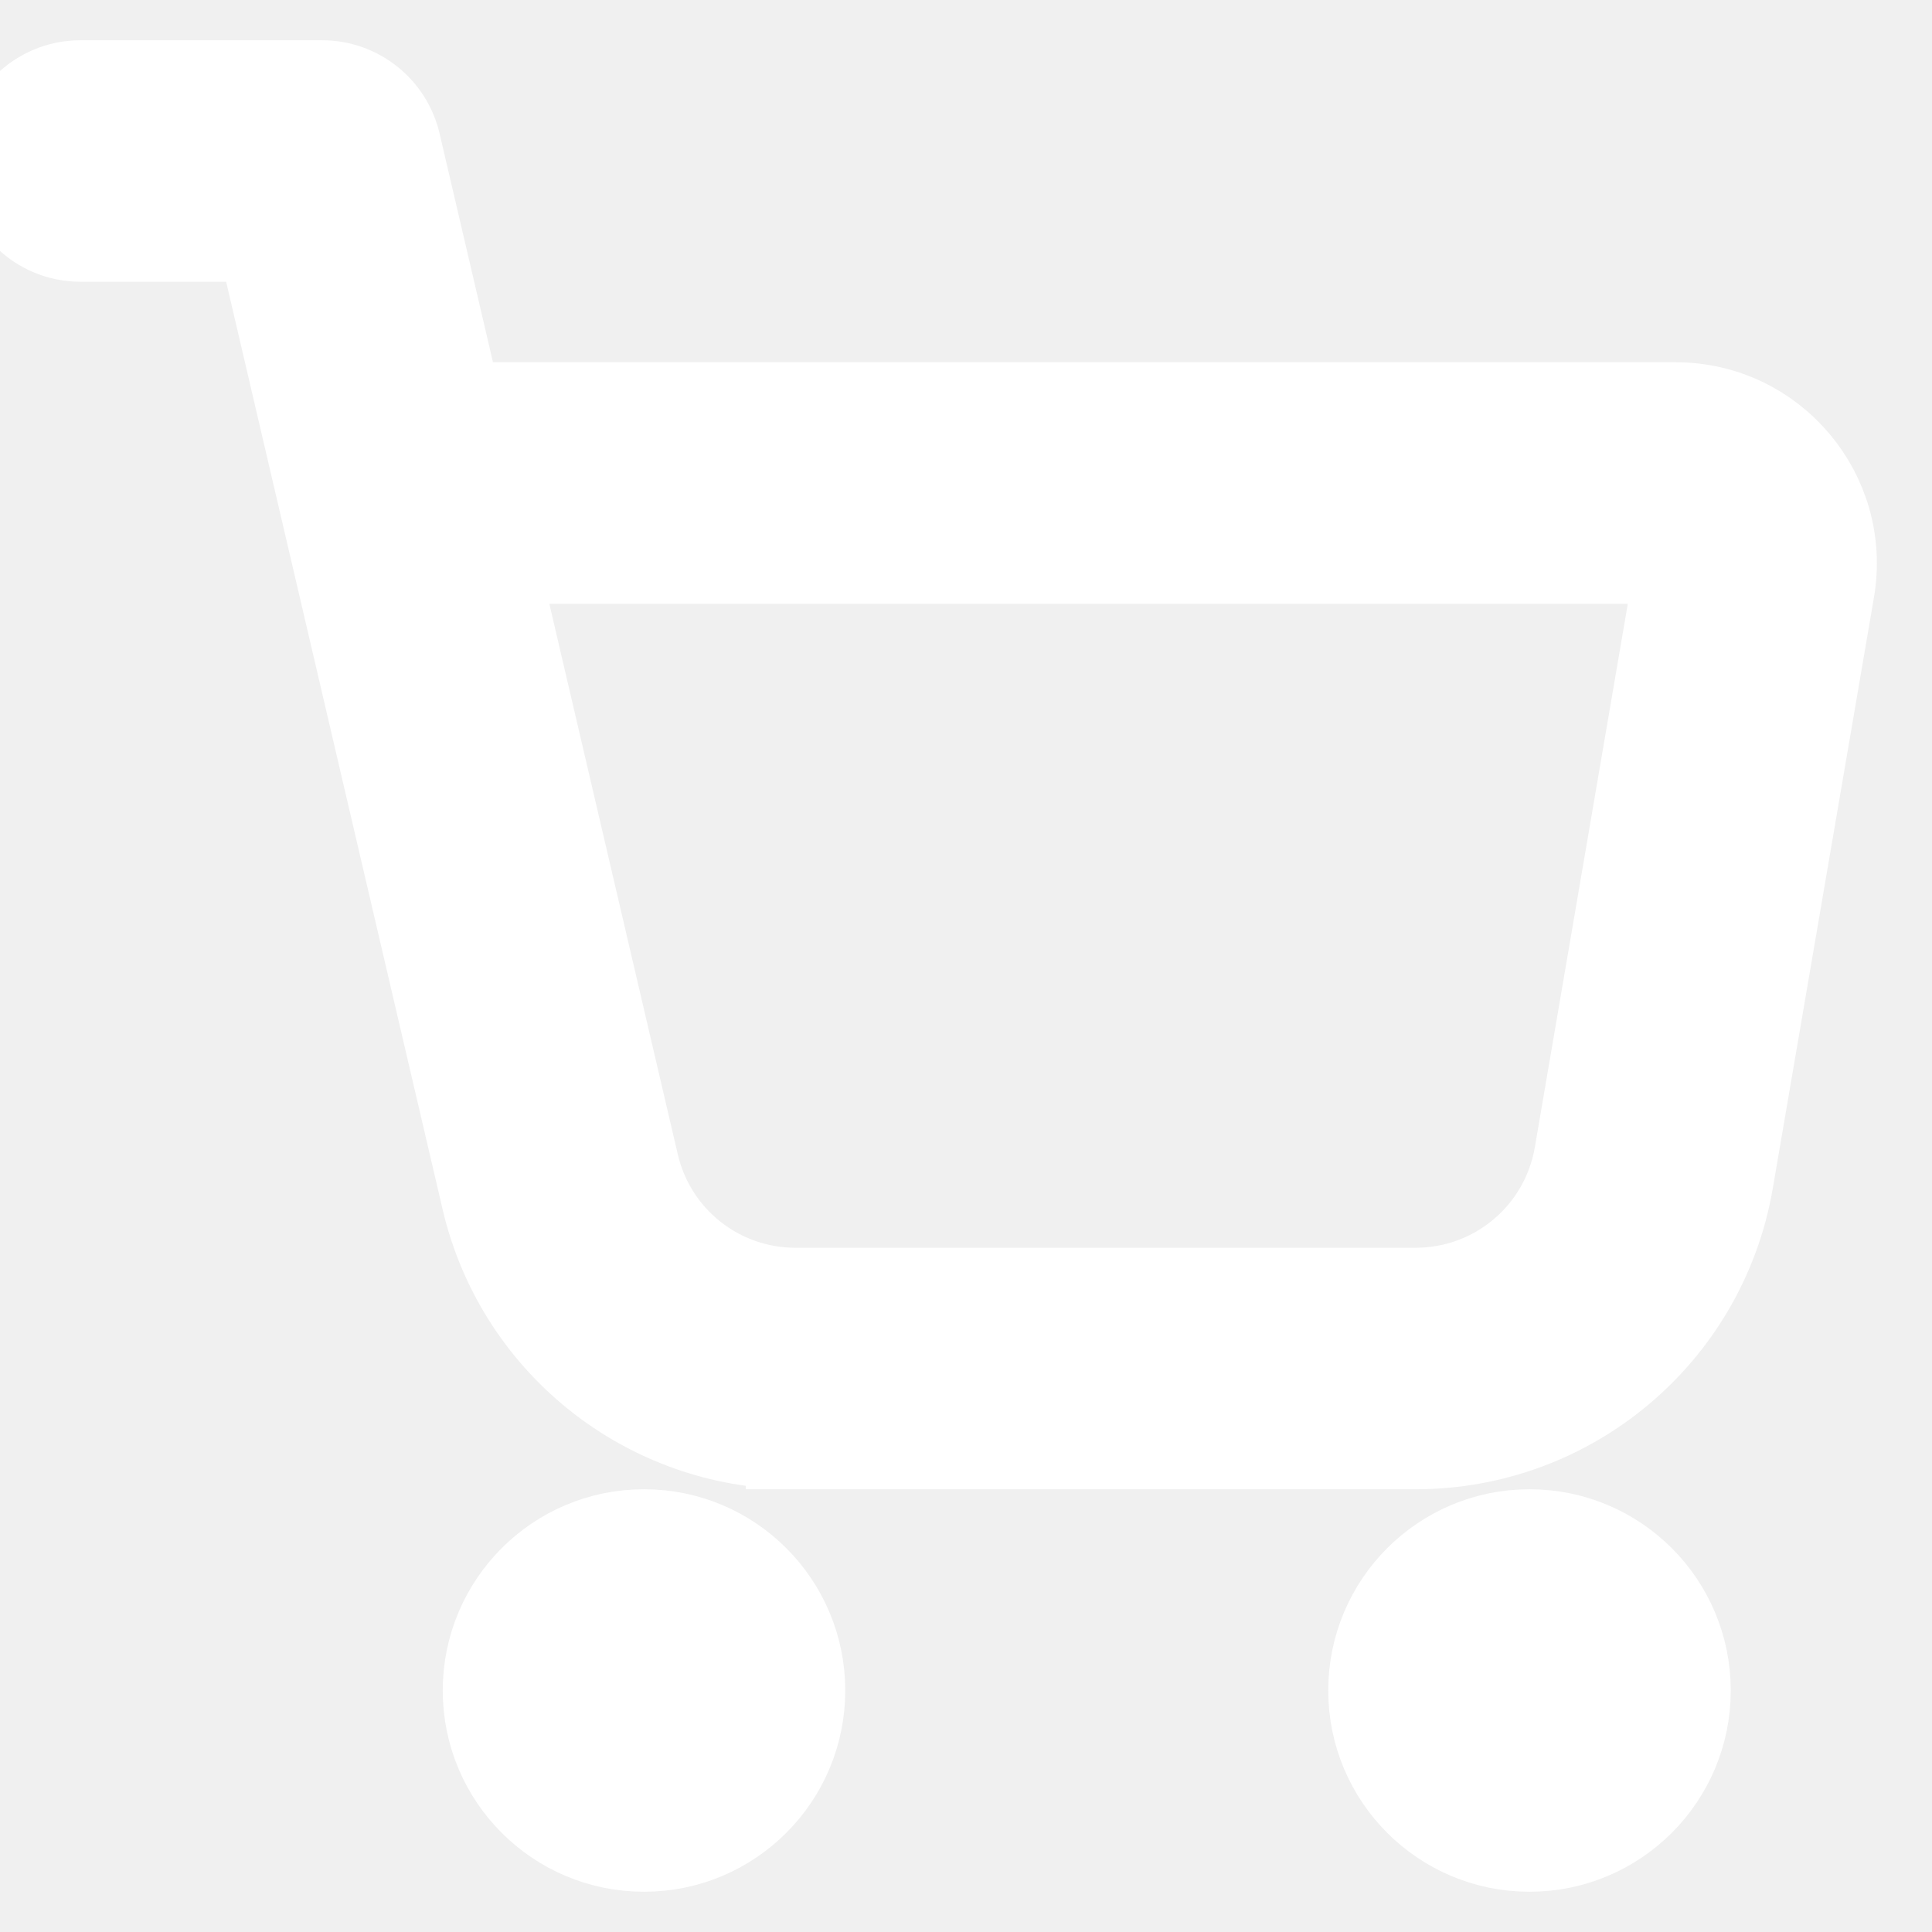
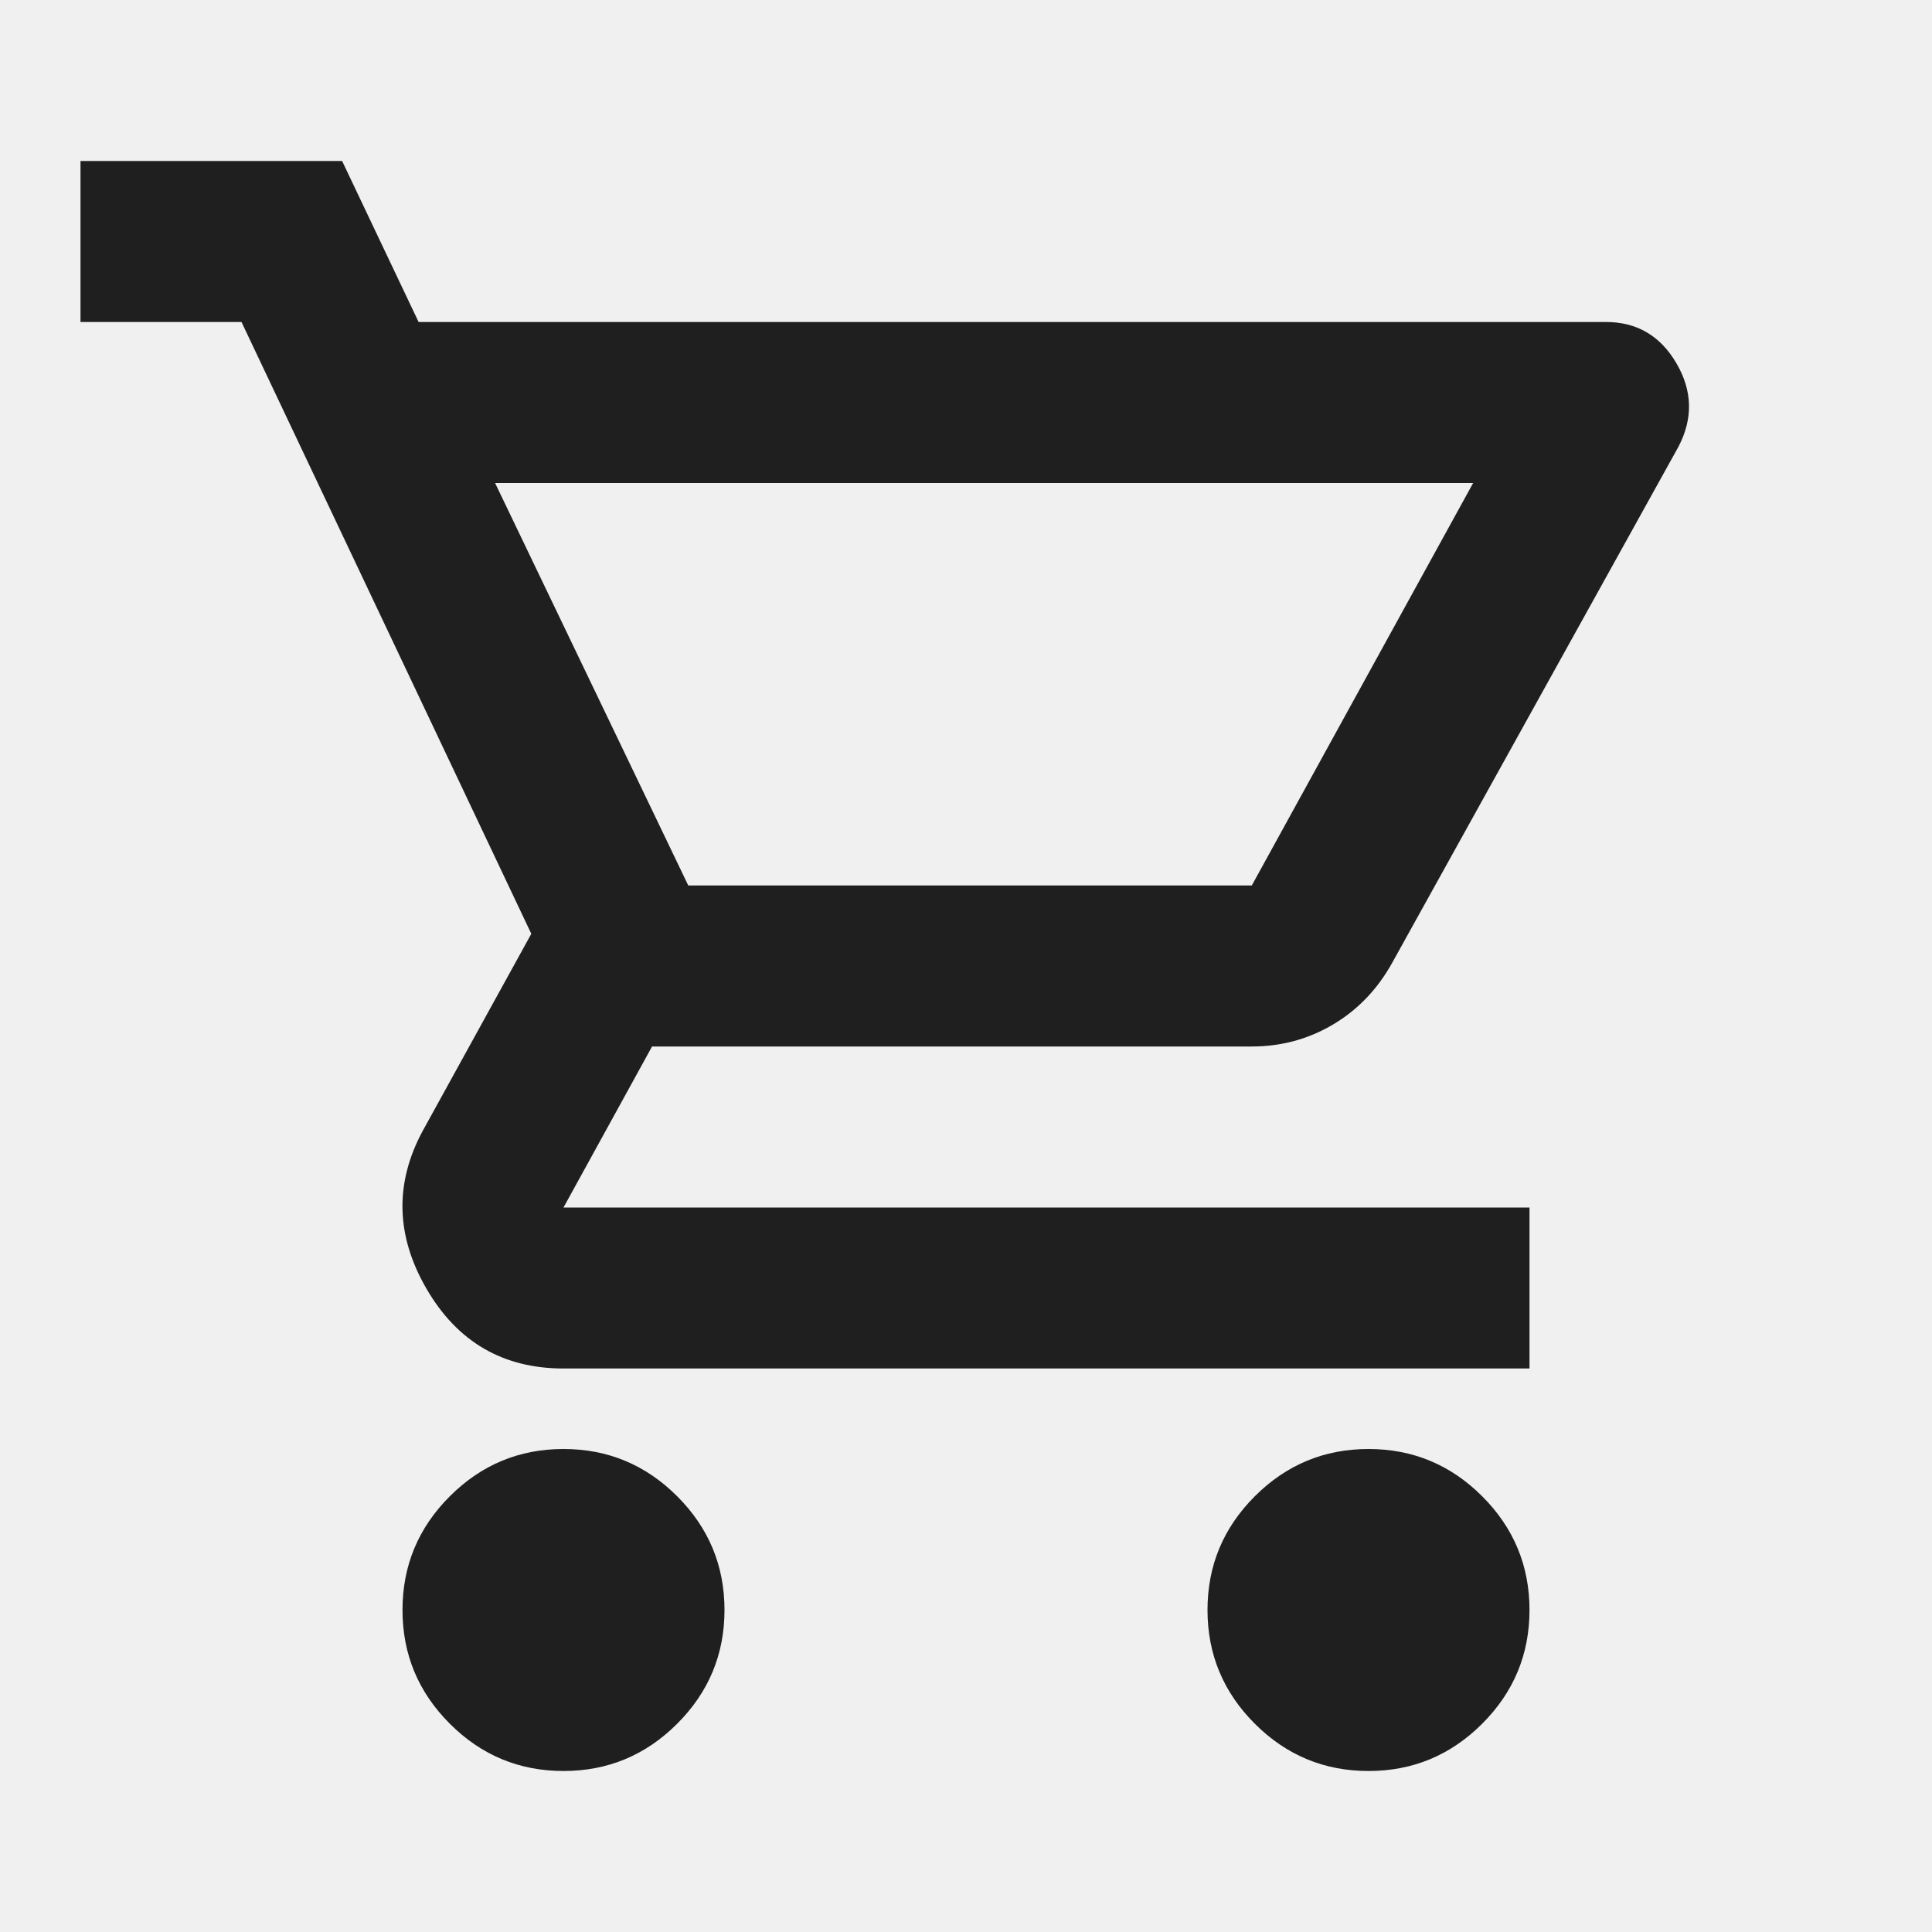
- <svg xmlns="http://www.w3.org/2000/svg" width="800px" height="800px" viewBox="0 0 24 24" fill="none" stroke="#fff">
-   <g id="SVGRepo_bgCarrier" stroke-width="0" />
-   <g id="SVGRepo_tracerCarrier" stroke-linecap="round" stroke-linejoin="round" />
-   <g id="SVGRepo_iconCarrier">
-     <path fill-rule="evenodd" clip-rule="evenodd" d="M1 1C0.448 1 0 1.448 0 2C0 2.552 0.448 3 1 3H3.206L5.985 14.909C6.399 16.682 7.955 17.946 9.765 17.998V18H17.587C19.536 18 21.201 16.596 21.53 14.675L22.786 7.337C22.995 6.116 22.054 5 20.814 5H5.727L4.974 1.773C4.868 1.32 4.465 1 4 1H1ZM6.194 7L7.933 14.454C8.144 15.36 8.951 16 9.881 16H17.587C18.562 16 19.394 15.298 19.559 14.337L20.814 7H6.194Z" fill="#fff" />
-     <path d="M8 23C9.105 23 10 22.105 10 21C10 19.895 9.105 19 8 19C6.895 19 6 19.895 6 21C6 22.105 6.895 23 8 23Z" fill="#fff" />
-     <path d="M19 23C20.105 23 21 22.105 21 21C21 19.895 20.105 19 19 19C17.895 19 17 19.895 17 21C17 22.105 17.895 23 19 23Z" fill="#fff" />
-   </g>
+ <svg xmlns="http://www.w3.org/2000/svg" height="24px" viewBox="0 -960 960 960" width="24px" fill="#1f1f1f">
+   <path d="M280-80q-33 0-56.5-23.5T200-160q0-33 23.5-56.5T280-240q33 0 56.5 23.5T360-160q0 33-23.5 56.5T280-80Zm400 0q-33 0-56.5-23.5T600-160q0-33 23.5-56.5T680-240q33 0 56.5 23.5T760-160q0 33-23.5 56.5T680-80ZM246-720l96 200h280l110-200H246Zm-38-80h590q23 0 35 20.5t1 41.5L692-482q-11 20-29.5 31T622-440H324l-44 80h480v80H280q-45 0-68-39.5t-2-78.5l54-98-144-304H40v-80h130l38 80Zm134 280h280-280Z" />
</svg>
